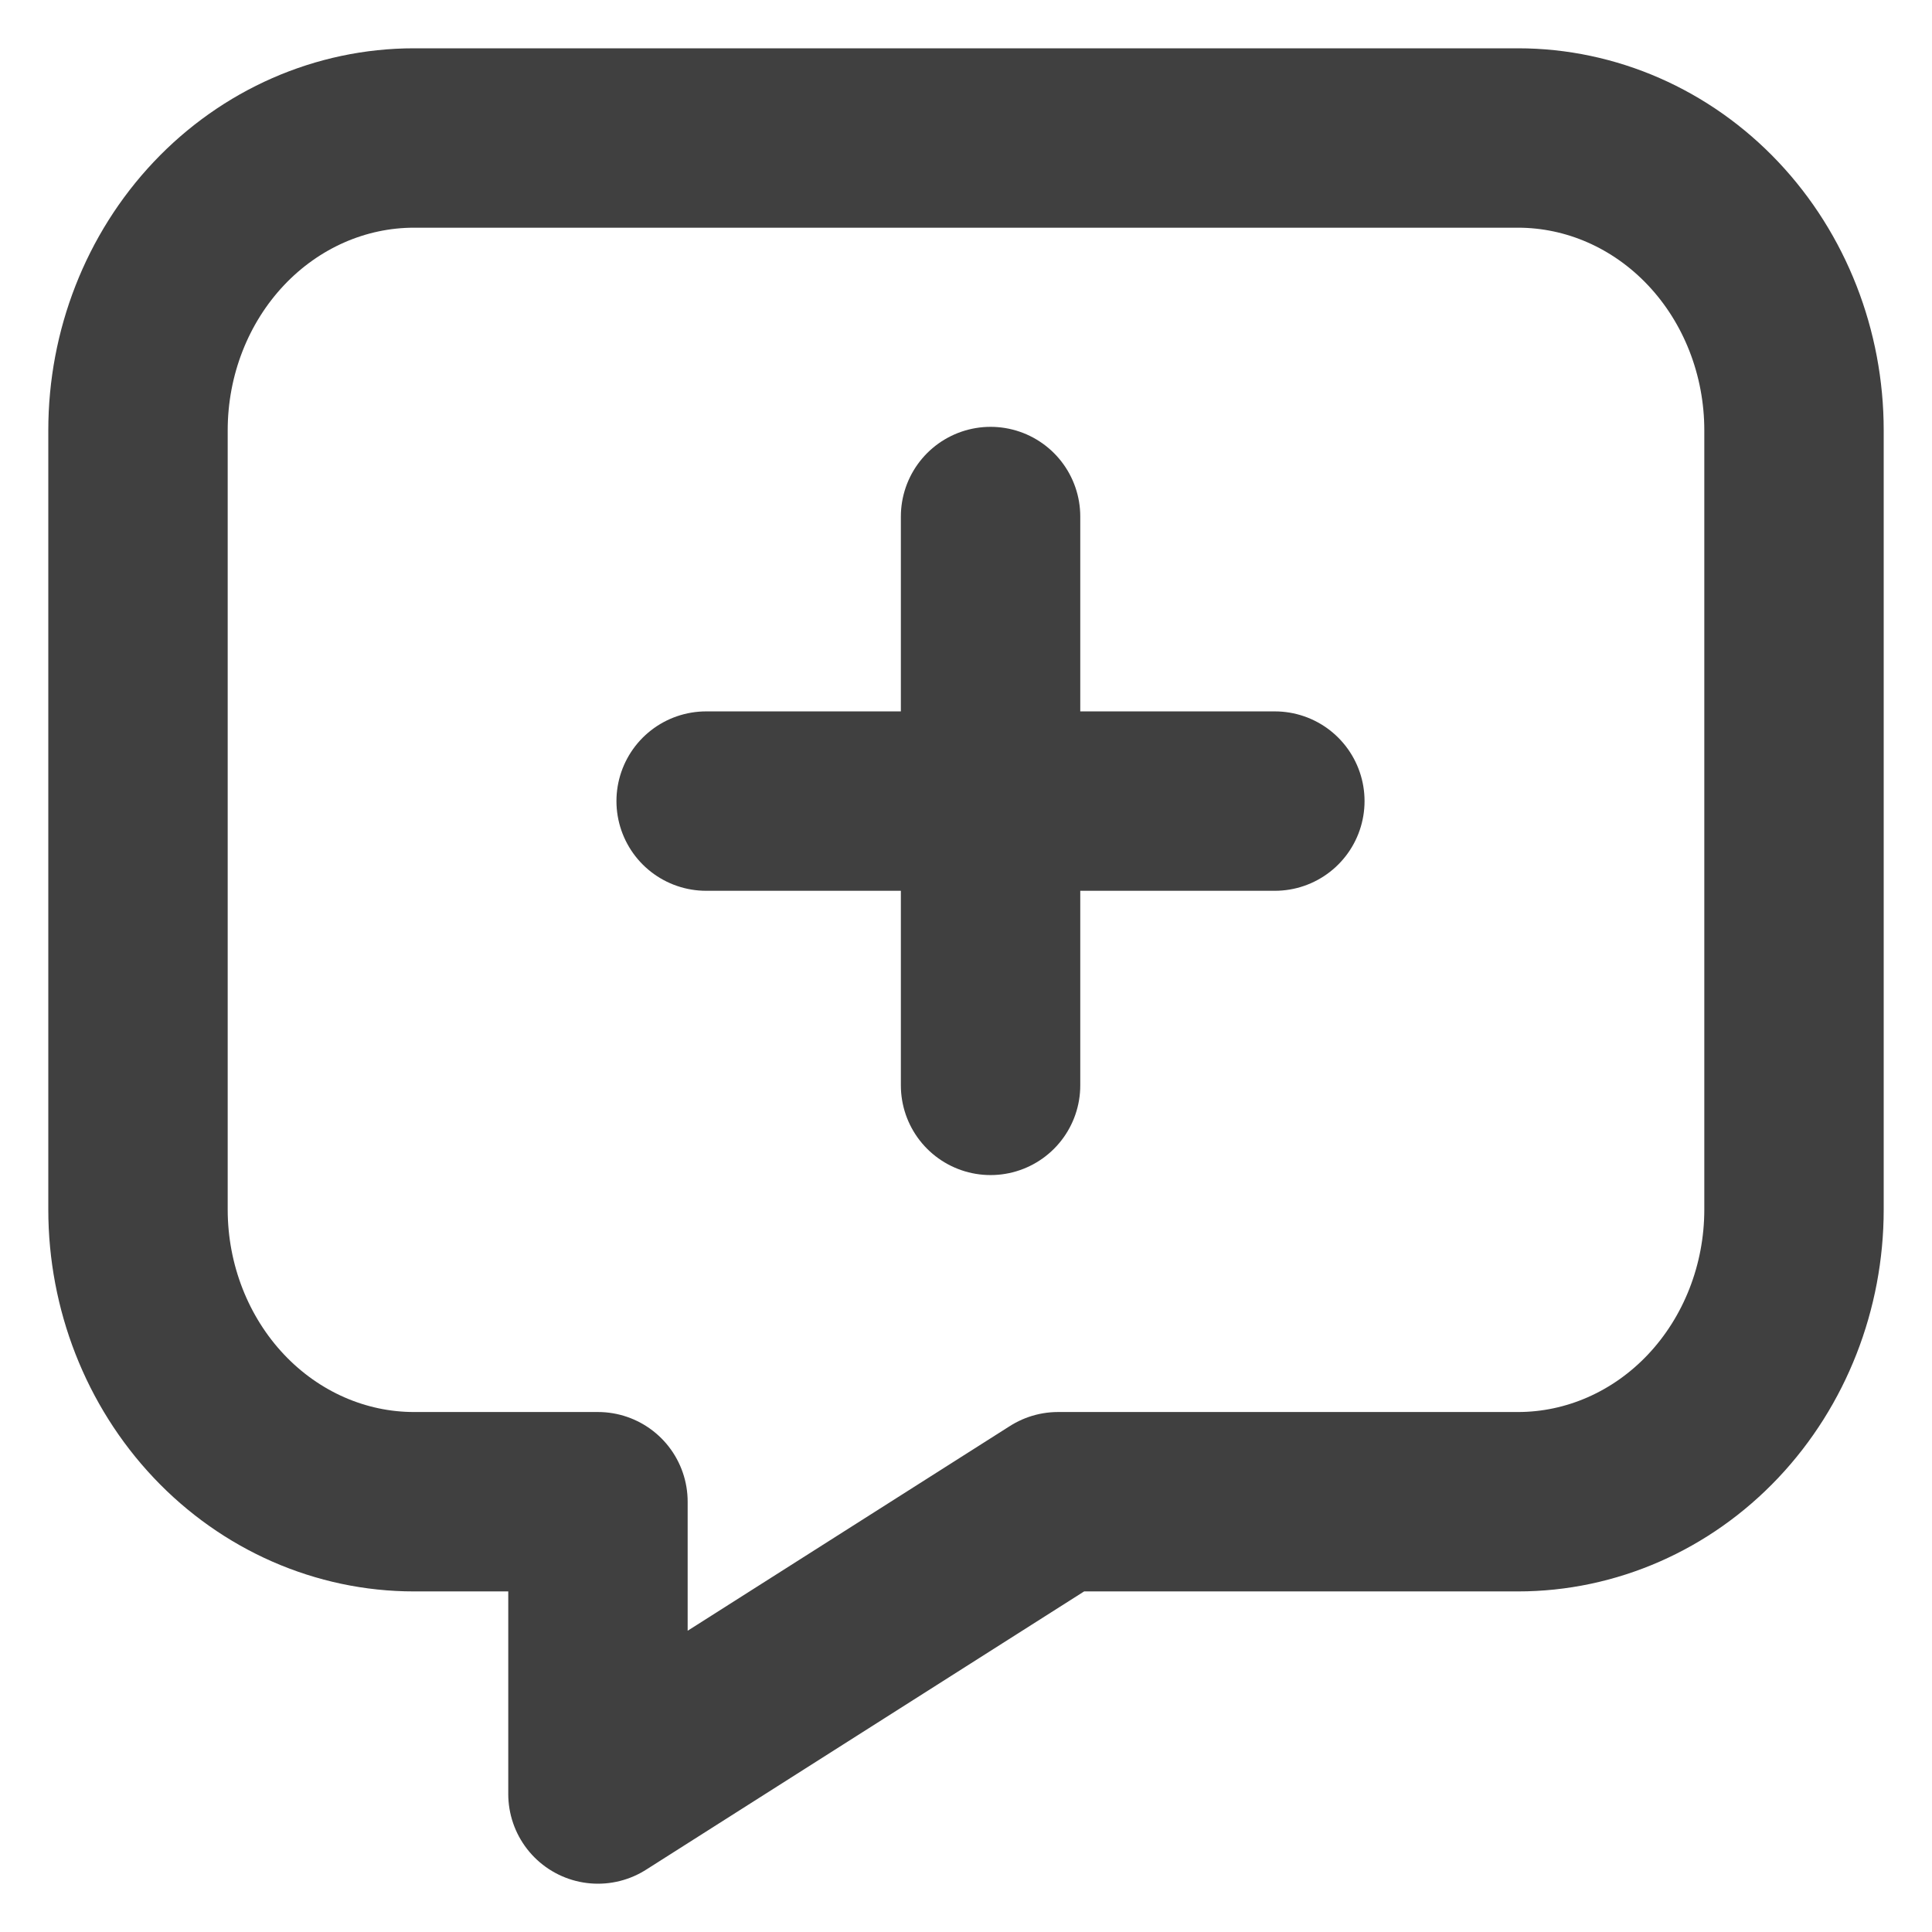
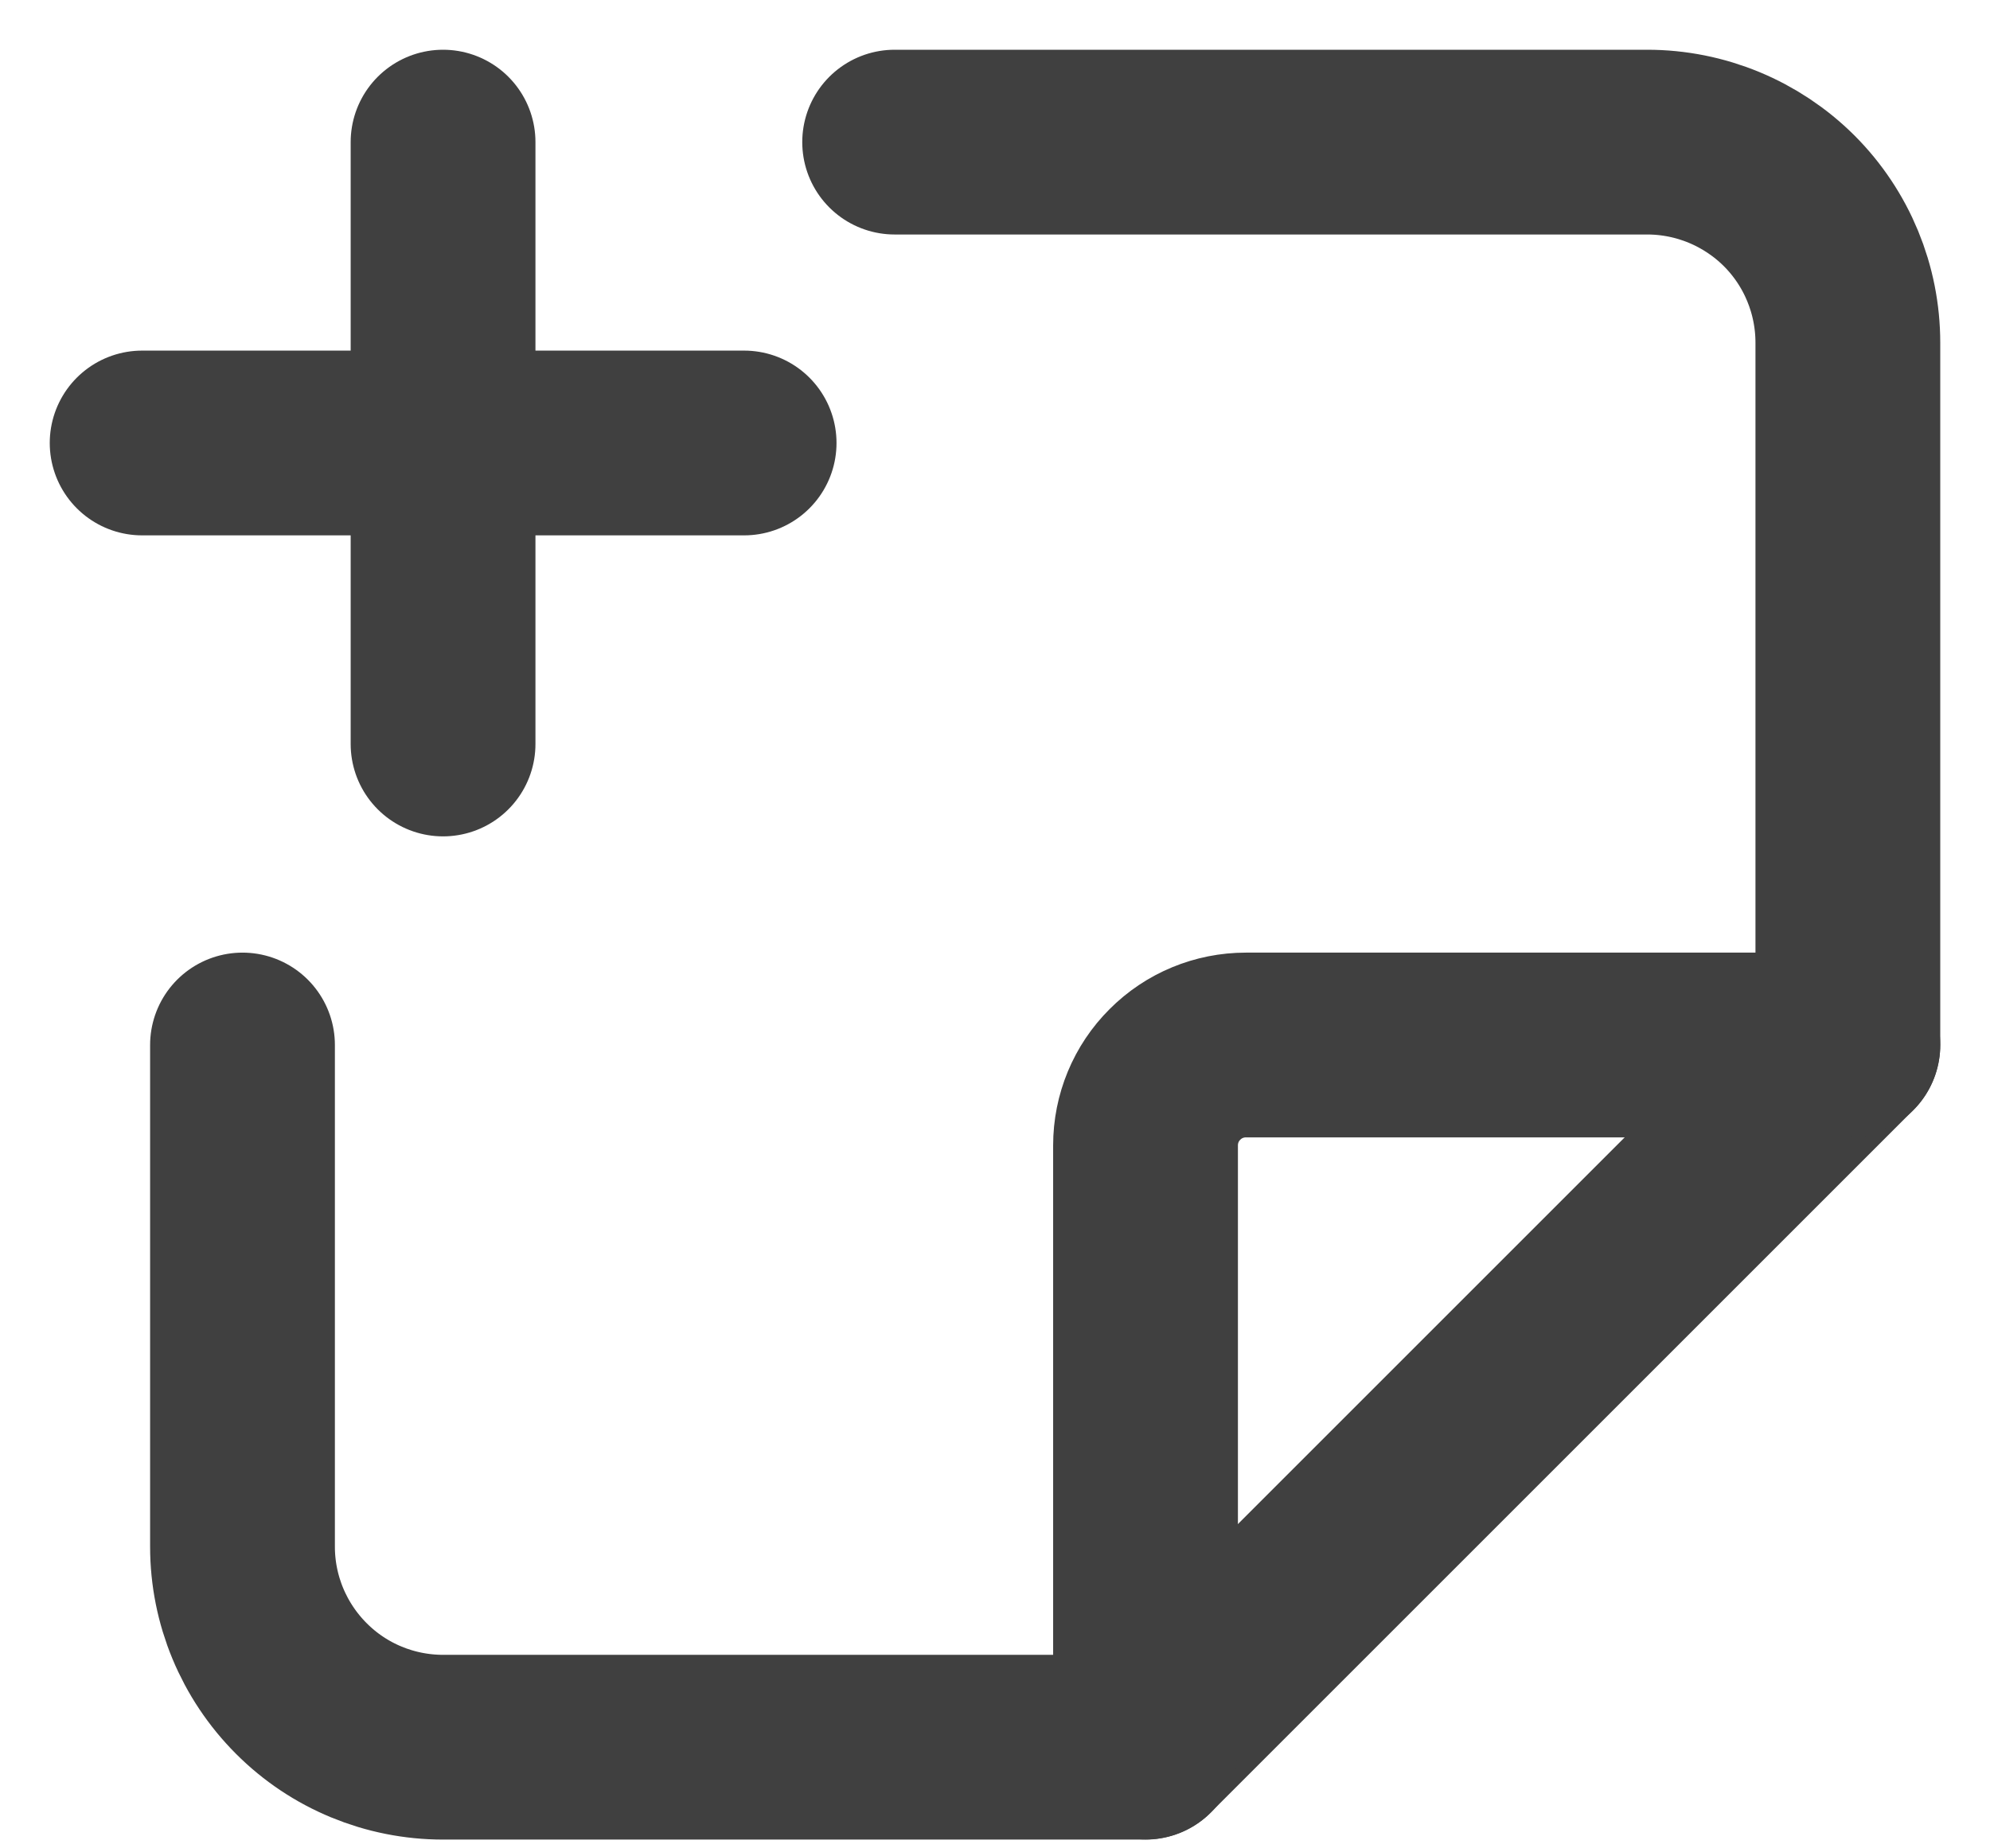
- <svg xmlns="http://www.w3.org/2000/svg" width="14" height="14" viewBox="0 0 14 14" fill="none">
-   <path d="M11 1C11.53 1 12.039 1.223 12.414 1.62C12.789 2.017 13 2.556 13 3.118V8.765C13 9.326 12.789 9.865 12.414 10.262C12.039 10.659 11.53 10.882 11 10.882H7.667L4.333 13V10.882H3C2.47 10.882 1.961 10.659 1.586 10.262C1.211 9.865 1 9.326 1 8.765V3.118C1 2.556 1.211 2.017 1.586 1.62C1.961 1.223 2.47 1 3 1H11Z" stroke="#404040" stroke-width="1.3" stroke-linecap="round" stroke-linejoin="round" />
-   <path d="M7.178 3.743V7.865" stroke="#404040" stroke-width="1.3" stroke-linecap="round" />
-   <path d="M9.238 5.805L5.117 5.805" stroke="#404040" stroke-width="1.3" stroke-linecap="round" />
+ <svg xmlns="http://www.w3.org/2000/svg" width="14" height="13" viewBox="0 0 14 13" fill="none">
+   <path d="M8.059 12.293L13 7.352" stroke="#404040" stroke-width="1.3" stroke-linecap="round" stroke-linejoin="round" />
+   <path d="M6.294 1H11.588C11.963 1 12.322 1.149 12.587 1.413C12.852 1.678 13 2.037 13 2.412V7.353H8.765C8.578 7.353 8.398 7.427 8.266 7.56C8.133 7.692 8.059 7.872 8.059 8.059V12.294H3.118C2.743 12.294 2.384 12.146 2.12 11.881C1.855 11.616 1.706 11.257 1.706 10.883V7.353" stroke="#404040" stroke-width="1.3" stroke-linecap="round" stroke-linejoin="round" />
+   <path d="M1 3.117H5.235" stroke="#404040" stroke-width="1.3" stroke-linecap="round" stroke-linejoin="round" />
+   <path d="M3.117 1V5.235" stroke="#404040" stroke-width="1.3" stroke-linecap="round" stroke-linejoin="round" />
</svg>
